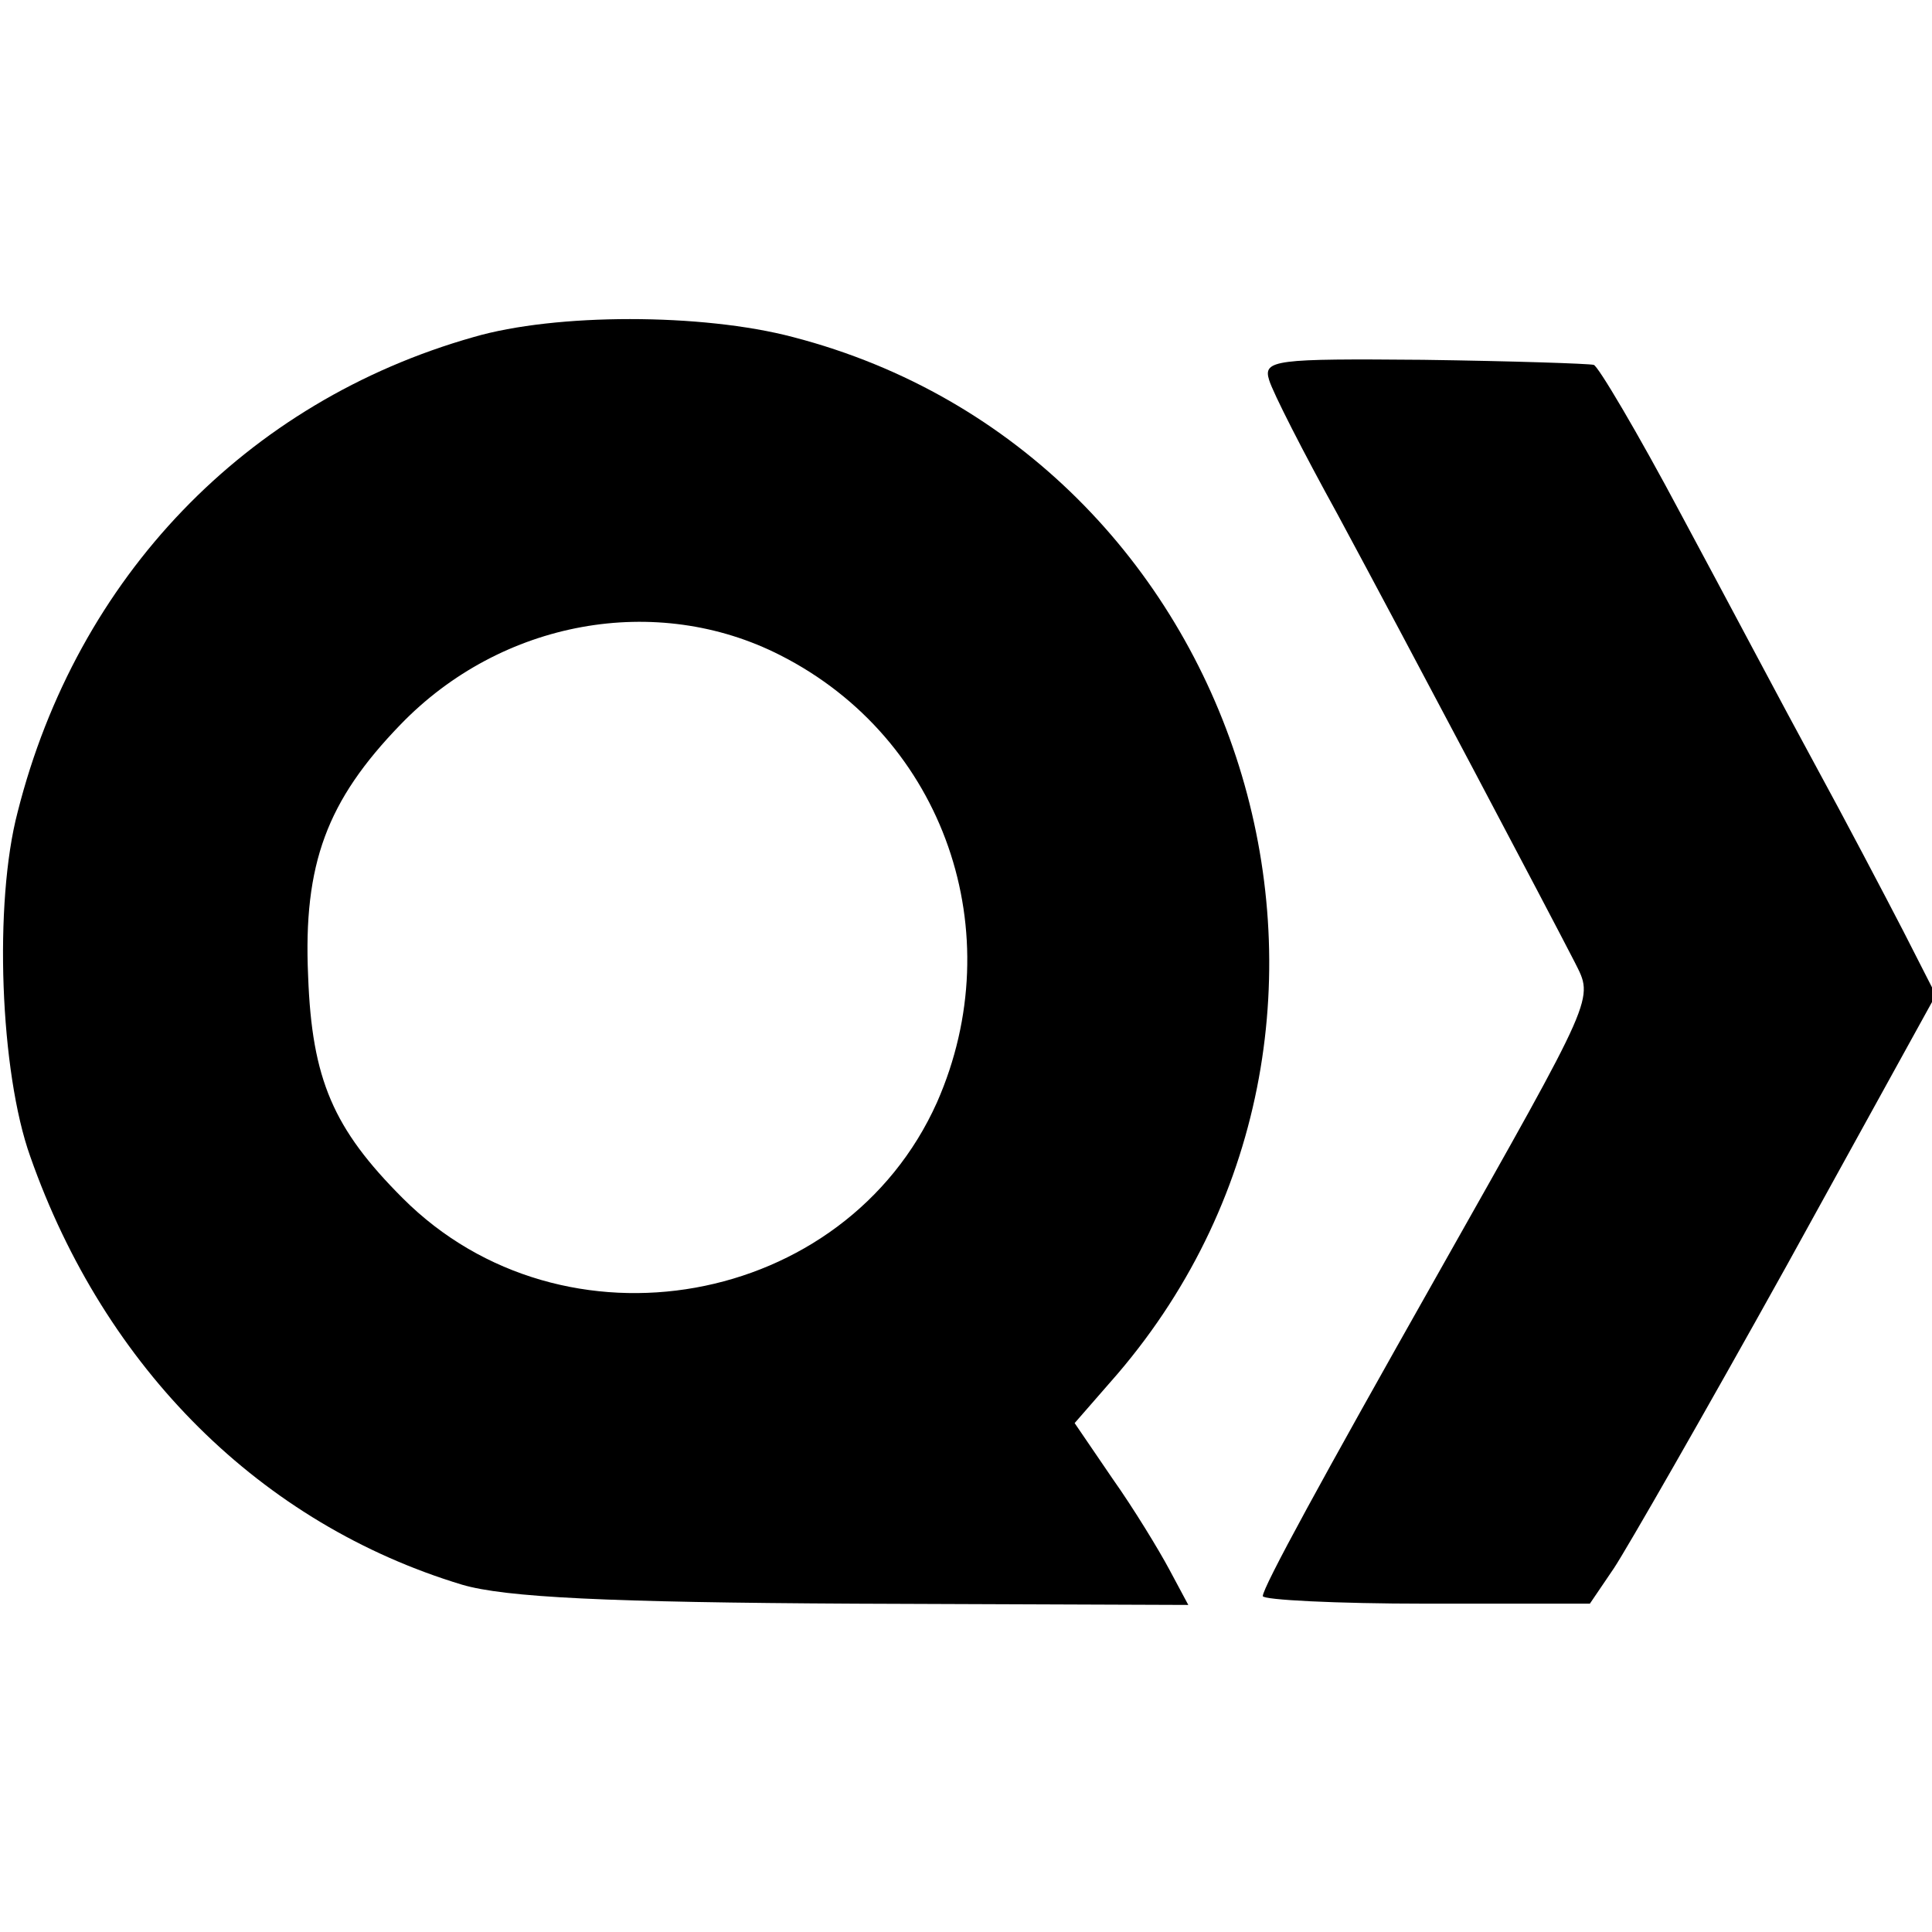
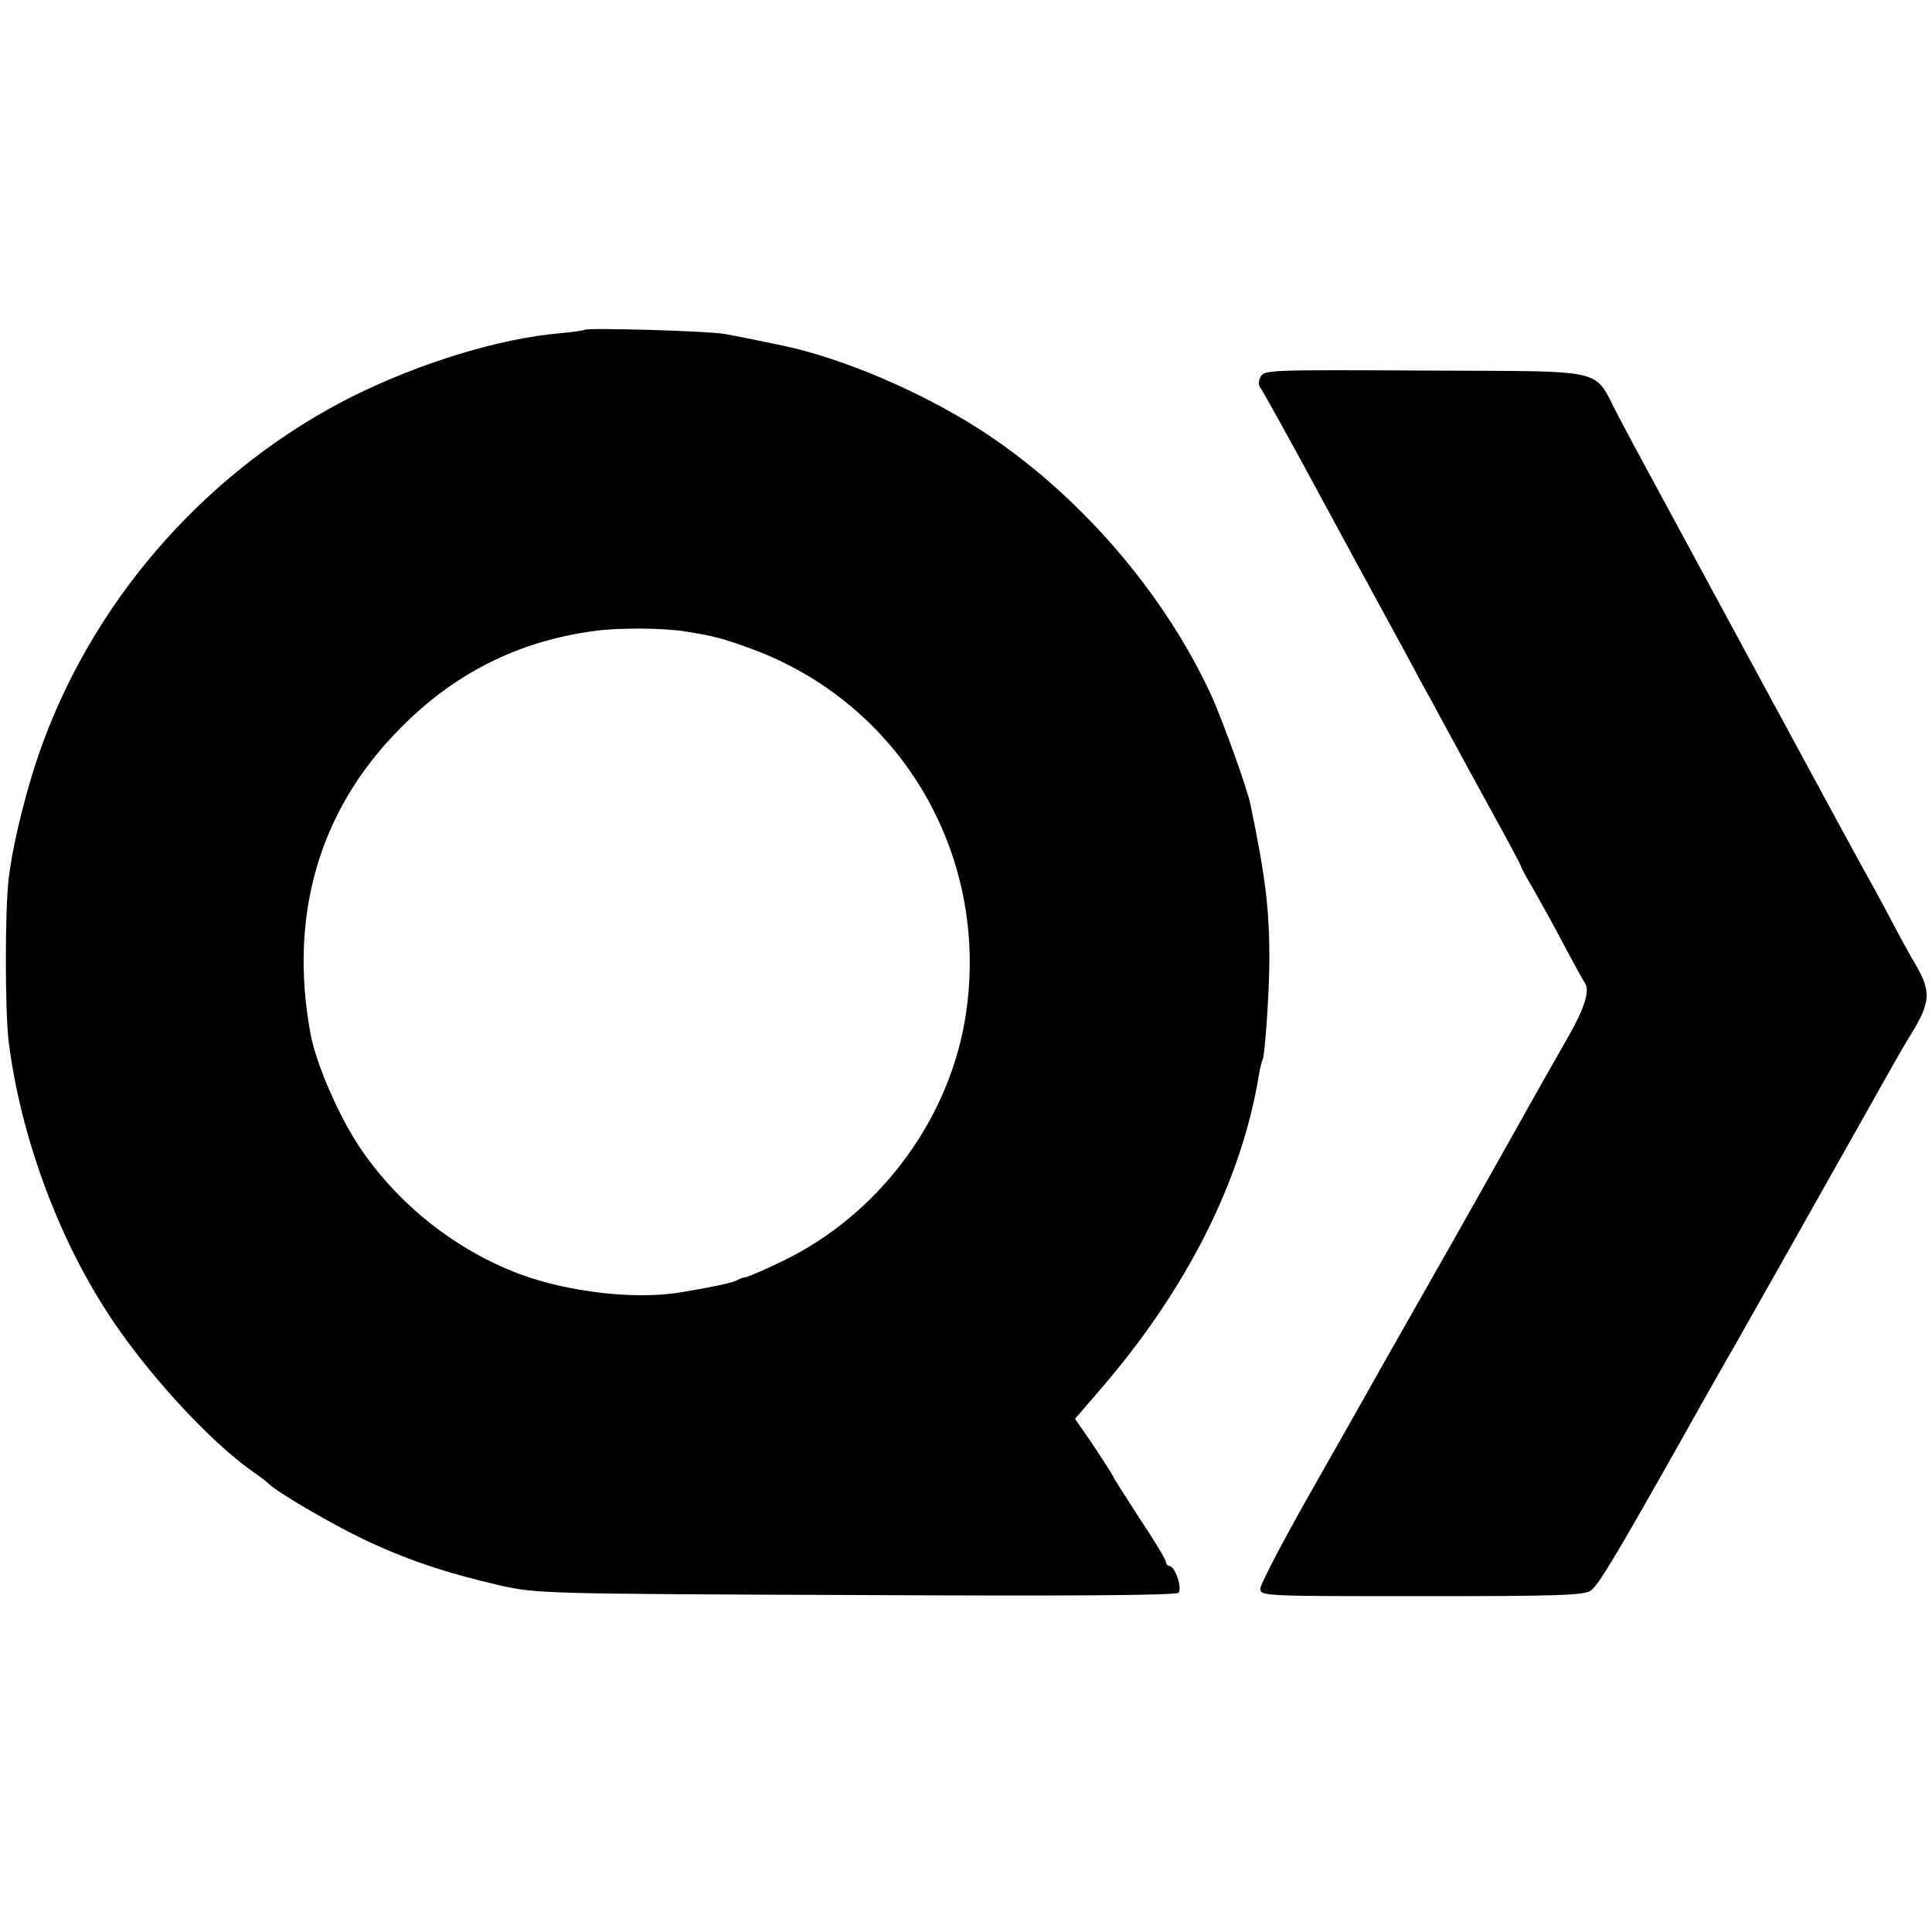
- <svg xmlns="http://www.w3.org/2000/svg" version="1.0" width="16pt" height="16pt" viewBox="0 0 16 16" preserveAspectRatio="xMidYMid meet">
-   <g transform="translate(0,16) scale(0.010458,-0.010458)" fill="#000000" stroke="none">
-     <path d="M375 1263 c-180 -51 -314 -190 -361 -376 -19 -72 -14 -206 10 -273 59 -168 183 -291 342 -339 34 -10 115 -14 311 -15 l264 -1 -15 28 c-8 15 -28 48 -45 72 l-30 44 34 39 c241 282 101 728 -257 821 -72 19 -188 19 -253 0z m243 -252 c130 -66 183 -220 124 -354 -73 -163 -296 -203 -423 -76 -55 55 -72 94 -75 176 -4 89 15 139 73 199 80 83 203 105 301 55z" />
-     <path d="M1005 1229 c3 -10 27 -57 54 -106 55 -102 168 -316 188 -355 15 -30 18 -23 -109 -248 -91 -161 -138 -247 -138 -254 0 -3 58 -6 129 -6 l130 0 19 28 c10 15 72 123 137 240 l118 214 -26 51 c-15 29 -46 88 -70 132 -24 44 -71 133 -106 198 -34 64 -66 118 -69 118 -4 1 -64 3 -135 4 -117 1 -127 0 -122 -16z" />
+ <svg xmlns="http://www.w3.org/2000/svg" version="1.0" width="512pt" height="512pt" viewBox="0 0 512 512" preserveAspectRatio="xMidYMid meet">
+   <g transform="translate(0,512) scale(0.1,-0.1)" fill="#000000" stroke="none">
+     <path d="M1549 4246 c-2 -2 -31 -6 -64 -9 -162 -14 -370 -78 -550 -167 -374 -188 -673 -520 -819 -912 -42 -112 -81 -267 -93 -366 -10 -86 -10 -348 0 -432 30 -242 126 -509 260 -716 100 -156 271 -343 387 -424 19 -13 37 -27 40 -30 15 -19 165 -107 253 -149 113 -54 217 -89 364 -123 96 -21 113 -22 942 -25 551 -3 847 -1 854 6 11 11 -9 71 -24 71 -5 0 -9 5 -9 10 0 6 -31 58 -70 116 -38 59 -70 109 -70 111 0 2 -23 38 -50 79 l-51 74 68 79 c227 263 373 551 419 831 3 19 8 38 10 41 6 11 18 180 18 269 0 132 -11 220 -50 407 -8 42 -72 218 -102 286 -127 278 -357 543 -617 710 -157 100 -360 187 -520 221 -47 10 -126 26 -155 31 -43 8 -364 17 -371 11z m271 -800 c73 -12 92 -17 162 -42 410 -146 650 -562 574 -994 -48 -269 -233 -512 -482 -632 -45 -22 -88 -40 -95 -42 -8 -1 -18 -4 -24 -8 -13 -7 -56 -17 -152 -33 -120 -20 -299 1 -427 49 -167 63 -318 182 -419 330 -57 83 -119 225 -134 306 -58 312 22 590 232 804 146 151 318 237 521 264 64 9 188 8 244 -2z" />
+     <path d="M3341 4122 c-6 -10 -6 -23 -2 -28 5 -5 82 -144 171 -309 89 -165 175 -322 190 -350 15 -27 43 -79 62 -115 20 -36 47 -85 60 -110 14 -25 44 -81 68 -125 24 -44 65 -119 92 -168 26 -48 48 -89 48 -91 0 -3 15 -31 34 -63 18 -32 55 -98 81 -148 26 -49 51 -94 55 -100 14 -19 -1 -67 -42 -139 -22 -39 -52 -91 -66 -116 -120 -214 -224 -399 -330 -585 -69 -121 -136 -240 -150 -265 -14 -25 -81 -143 -149 -263 -67 -119 -123 -226 -123 -237 0 -20 8 -20 428 -20 358 0 431 2 448 15 19 13 65 89 229 380 34 61 101 180 150 265 48 85 99 175 113 200 14 25 84 148 155 275 71 126 141 250 155 275 14 25 35 61 47 80 51 83 53 113 12 183 -14 23 -44 78 -67 122 -23 44 -54 100 -68 125 -38 69 -62 113 -312 575 -128 237 -247 457 -265 490 -18 33 -52 96 -75 140 -71 133 -14 120 -510 123 -411 2 -429 2 -439 -16z" />
  </g>
</svg>
